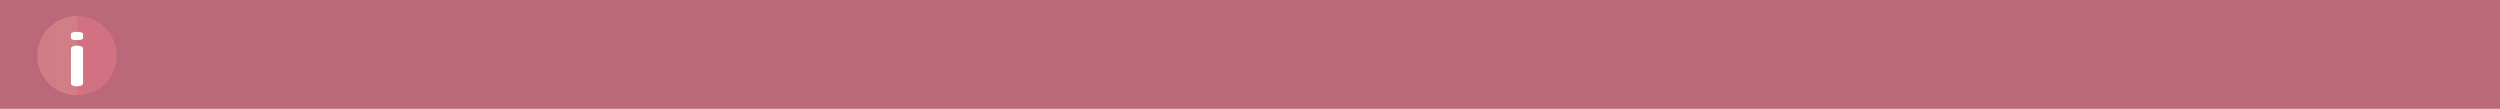
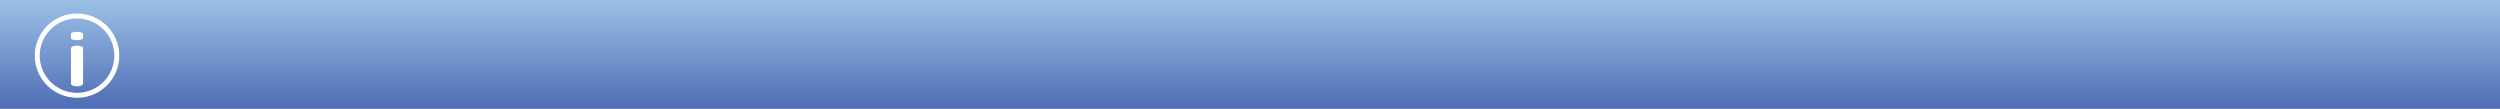
<svg xmlns="http://www.w3.org/2000/svg" version="1.1" id="Layer_1" x="0px" y="0px" width="2022px" height="88px" viewBox="0 0 2022 88" enable-background="new 0 0 2022 88" xml:space="preserve">
-   <rect fill="#BA687A" width="2022" height="88" />
-   <linearGradient id="SVGID_1_" gradientUnits="userSpaceOnUse" x1="31.21" y1="45" x2="93.558" y2="45">
-     <stop offset="0" style="stop-color:#D17D87" />
-     <stop offset="0.49" style="stop-color:#D17E87" />
-     <stop offset="0.5" style="stop-color:#D17181" />
-     <stop offset="1" style="stop-color:#D17181" />
+   <linearGradient id="SVGID_1_" gradientUnits="userSpaceOnUse" x1="1175.96" y1="-80.66" x2="1175.96" y2="-168.66" gradientTransform="matrix(1 0 0 -1 -164.96 -80.6602)">
+     <stop offset="0" style="stop-color:#9BC1E6" />
+     <stop offset="1" style="stop-color:#4F6CB4" />
  </linearGradient>
-   <ellipse fill="url(#SVGID_1_)" cx="62.295" cy="45" rx="32.17" ry="32.076" />
+   <rect fill="url(#SVGID_1_)" width="2022" height="88" />
+   <ellipse fill="none" stroke="#FFFFFF" stroke-width="4" stroke-miterlimit="10" cx="62.295" cy="45" rx="32.17" ry="32.076" />
  <line fill="none" x1="87.787" y1="64.557" x2="88.042" y2="64.232" />
  <g>
-     <path fill="#FFFFFF" d="M65.736,26.218c0.967,0.326,1.451,0.739,1.451,1.237v3.452c0,0.46-0.484,0.834-1.451,1.122   c-0.968,0.288-2.134,0.431-3.495,0.431c-3.225,0-4.838-0.518-4.838-1.553v-3.452c0-0.498,0.465-0.911,1.397-1.237   c0.931-0.326,2.078-0.489,3.44-0.489C63.603,25.729,64.769,25.892,65.736,26.218z M67.188,39.248v28.131   c0,0.729-0.484,1.323-1.451,1.784c-0.968,0.46-2.08,0.69-3.333,0.69c-1.255,0-2.402-0.192-3.44-0.576   c-1.04-0.383-1.559-1.016-1.559-1.898V39.248c0-0.69,0.465-1.256,1.397-1.697c0.931-0.44,2.043-0.662,3.333-0.662   c1.291,0,2.455,0.183,3.494,0.546C66.667,37.801,67.188,38.405,67.188,39.248z" />
+     <path fill="#FFFFFF" d="M65.736,26.218c0.967,0.326,1.451,0.739,1.451,1.237v3.452c0,0.46-0.484,0.834-1.451,1.122   c-0.968,0.288-2.134,0.431-3.495,0.431c-3.225,0-4.838-0.518-4.838-1.553v-3.452c0-0.498,0.465-0.911,1.397-1.237   c0.931-0.326,2.078-0.489,3.44-0.489C63.603,25.729,64.769,25.892,65.736,26.218z M67.188,39.248v28.131   c0,0.729-0.484,1.323-1.451,1.784c-0.968,0.46-2.08,0.69-3.333,0.69c-1.255,0-2.402-0.192-3.44-0.576   c-1.04-0.383-1.559-1.019-1.559-1.898V39.248c0-0.69,0.465-1.256,1.397-1.697c0.931-0.44,2.043-0.662,3.333-0.662   c1.291,0,2.455,0.183,3.494,0.546C66.667,37.801,67.188,38.405,67.188,39.248z" />
  </g>
</svg>
